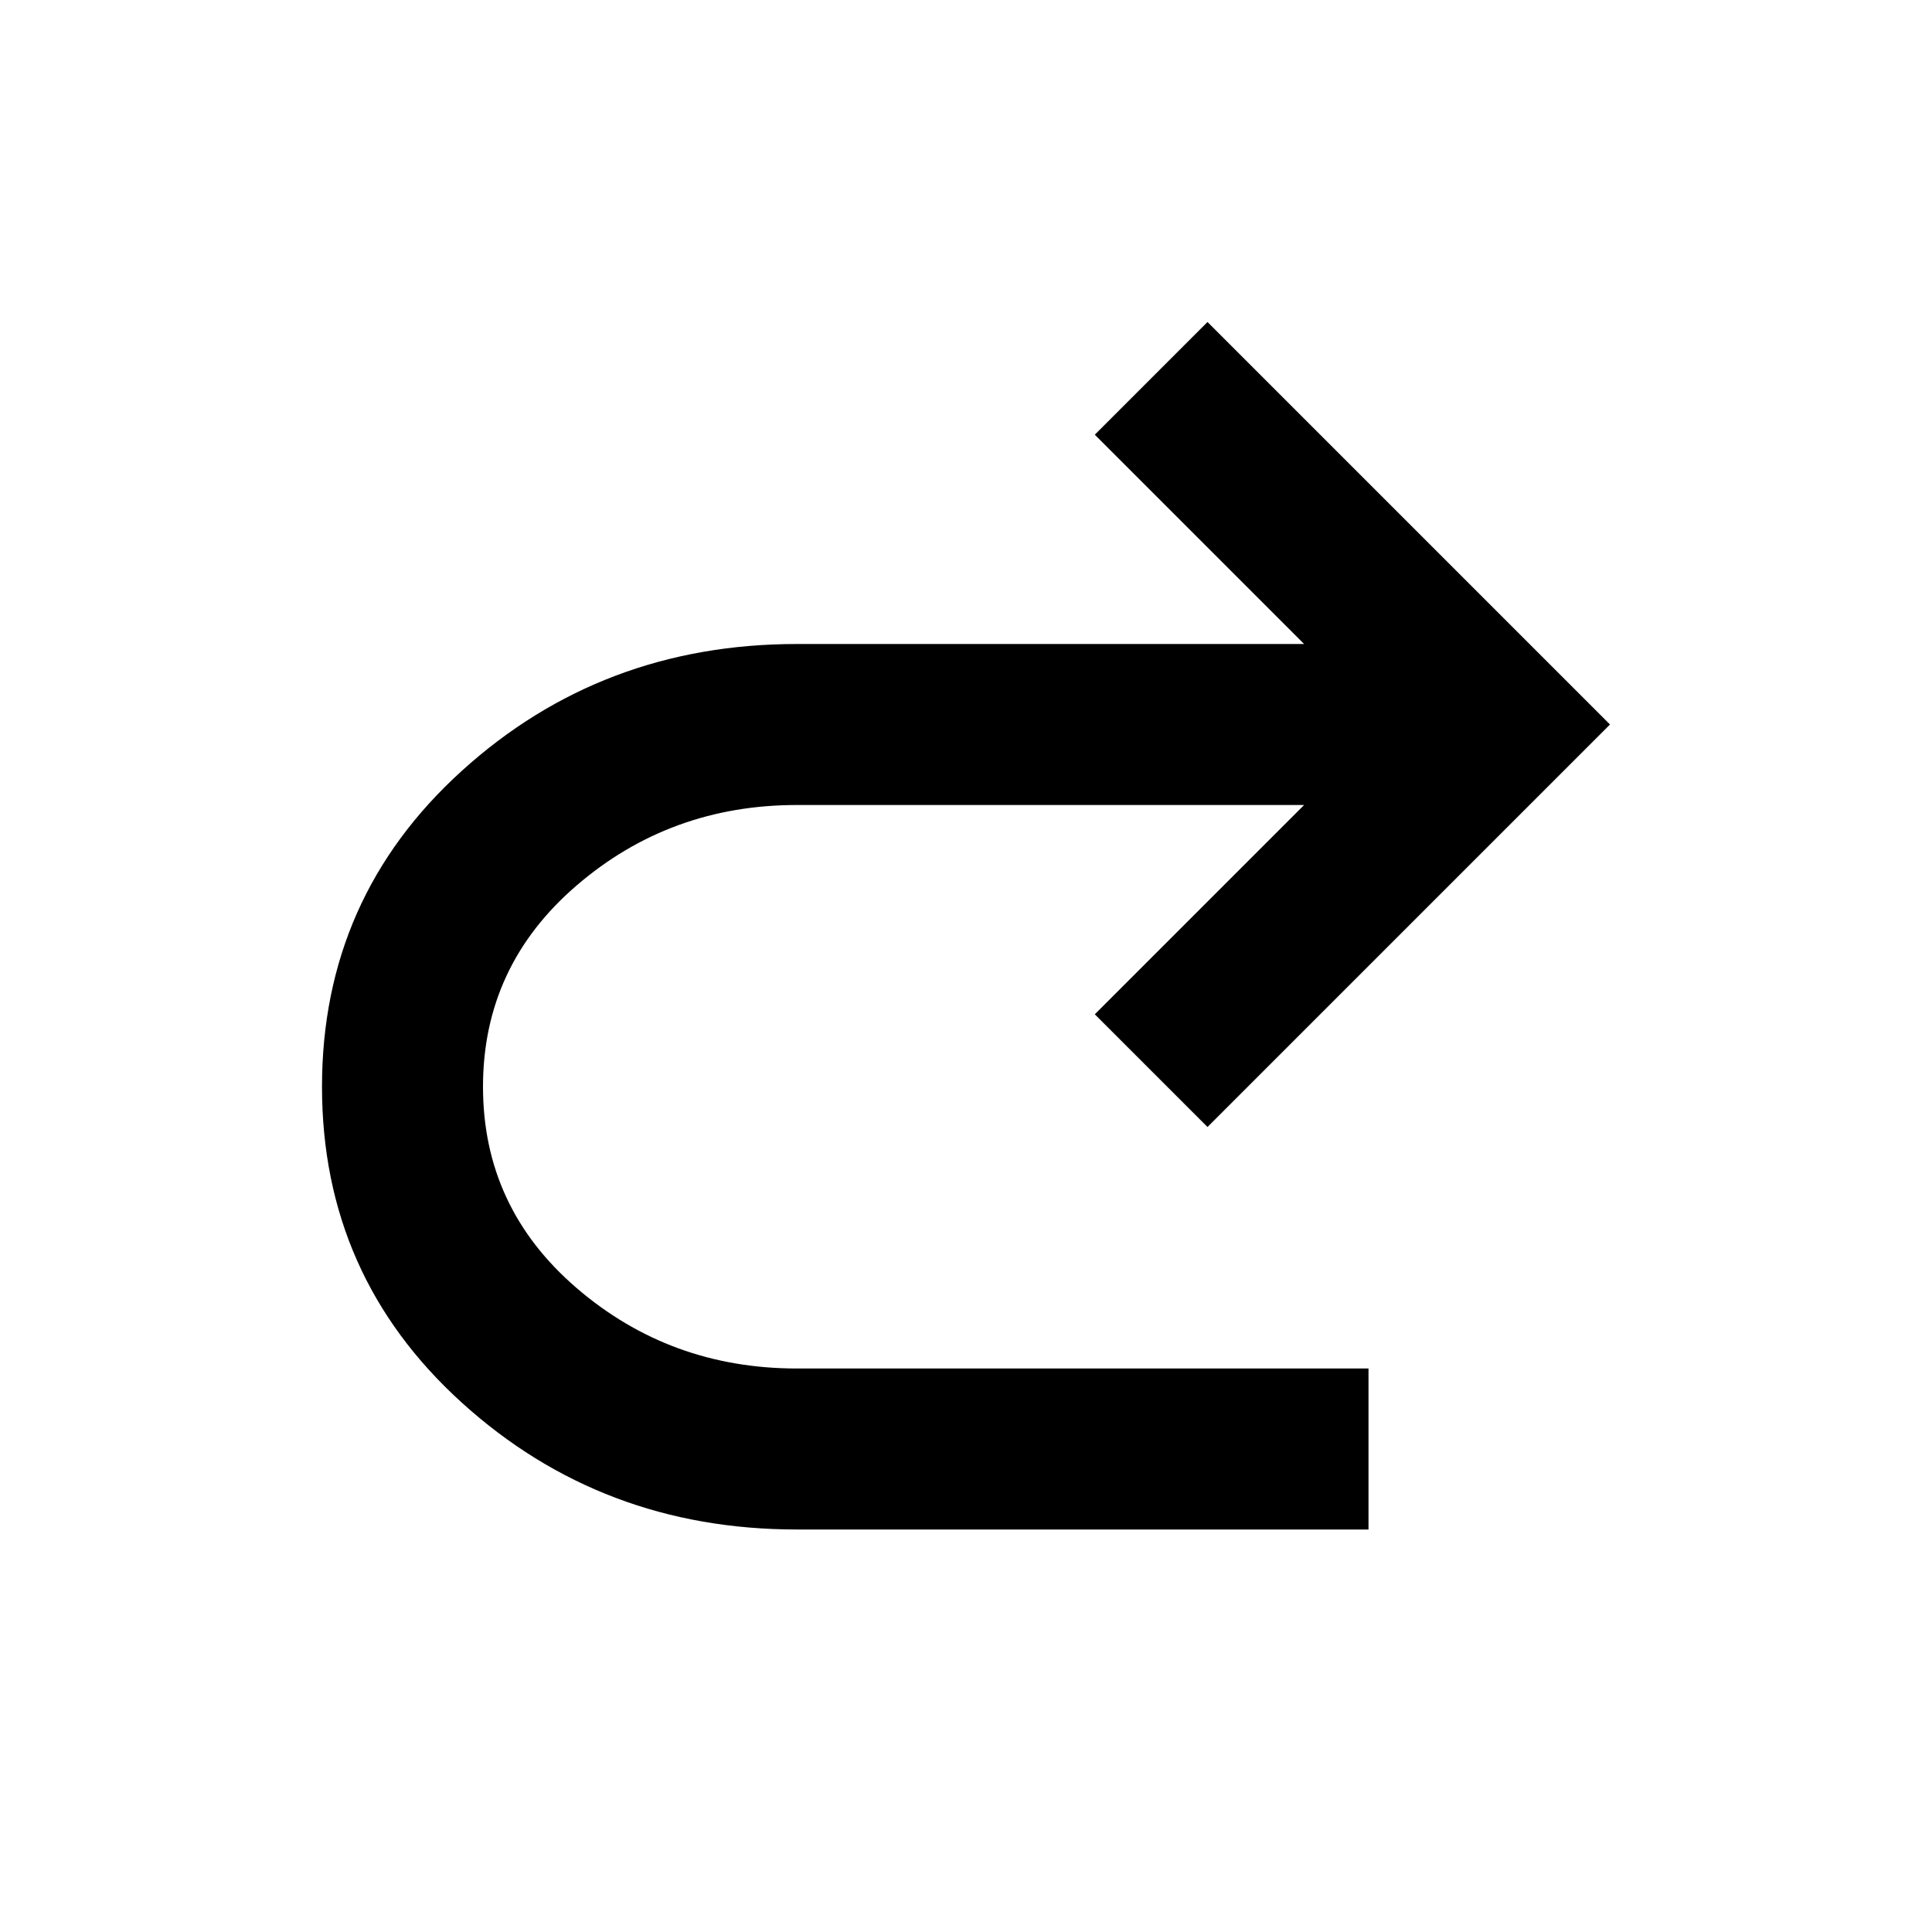
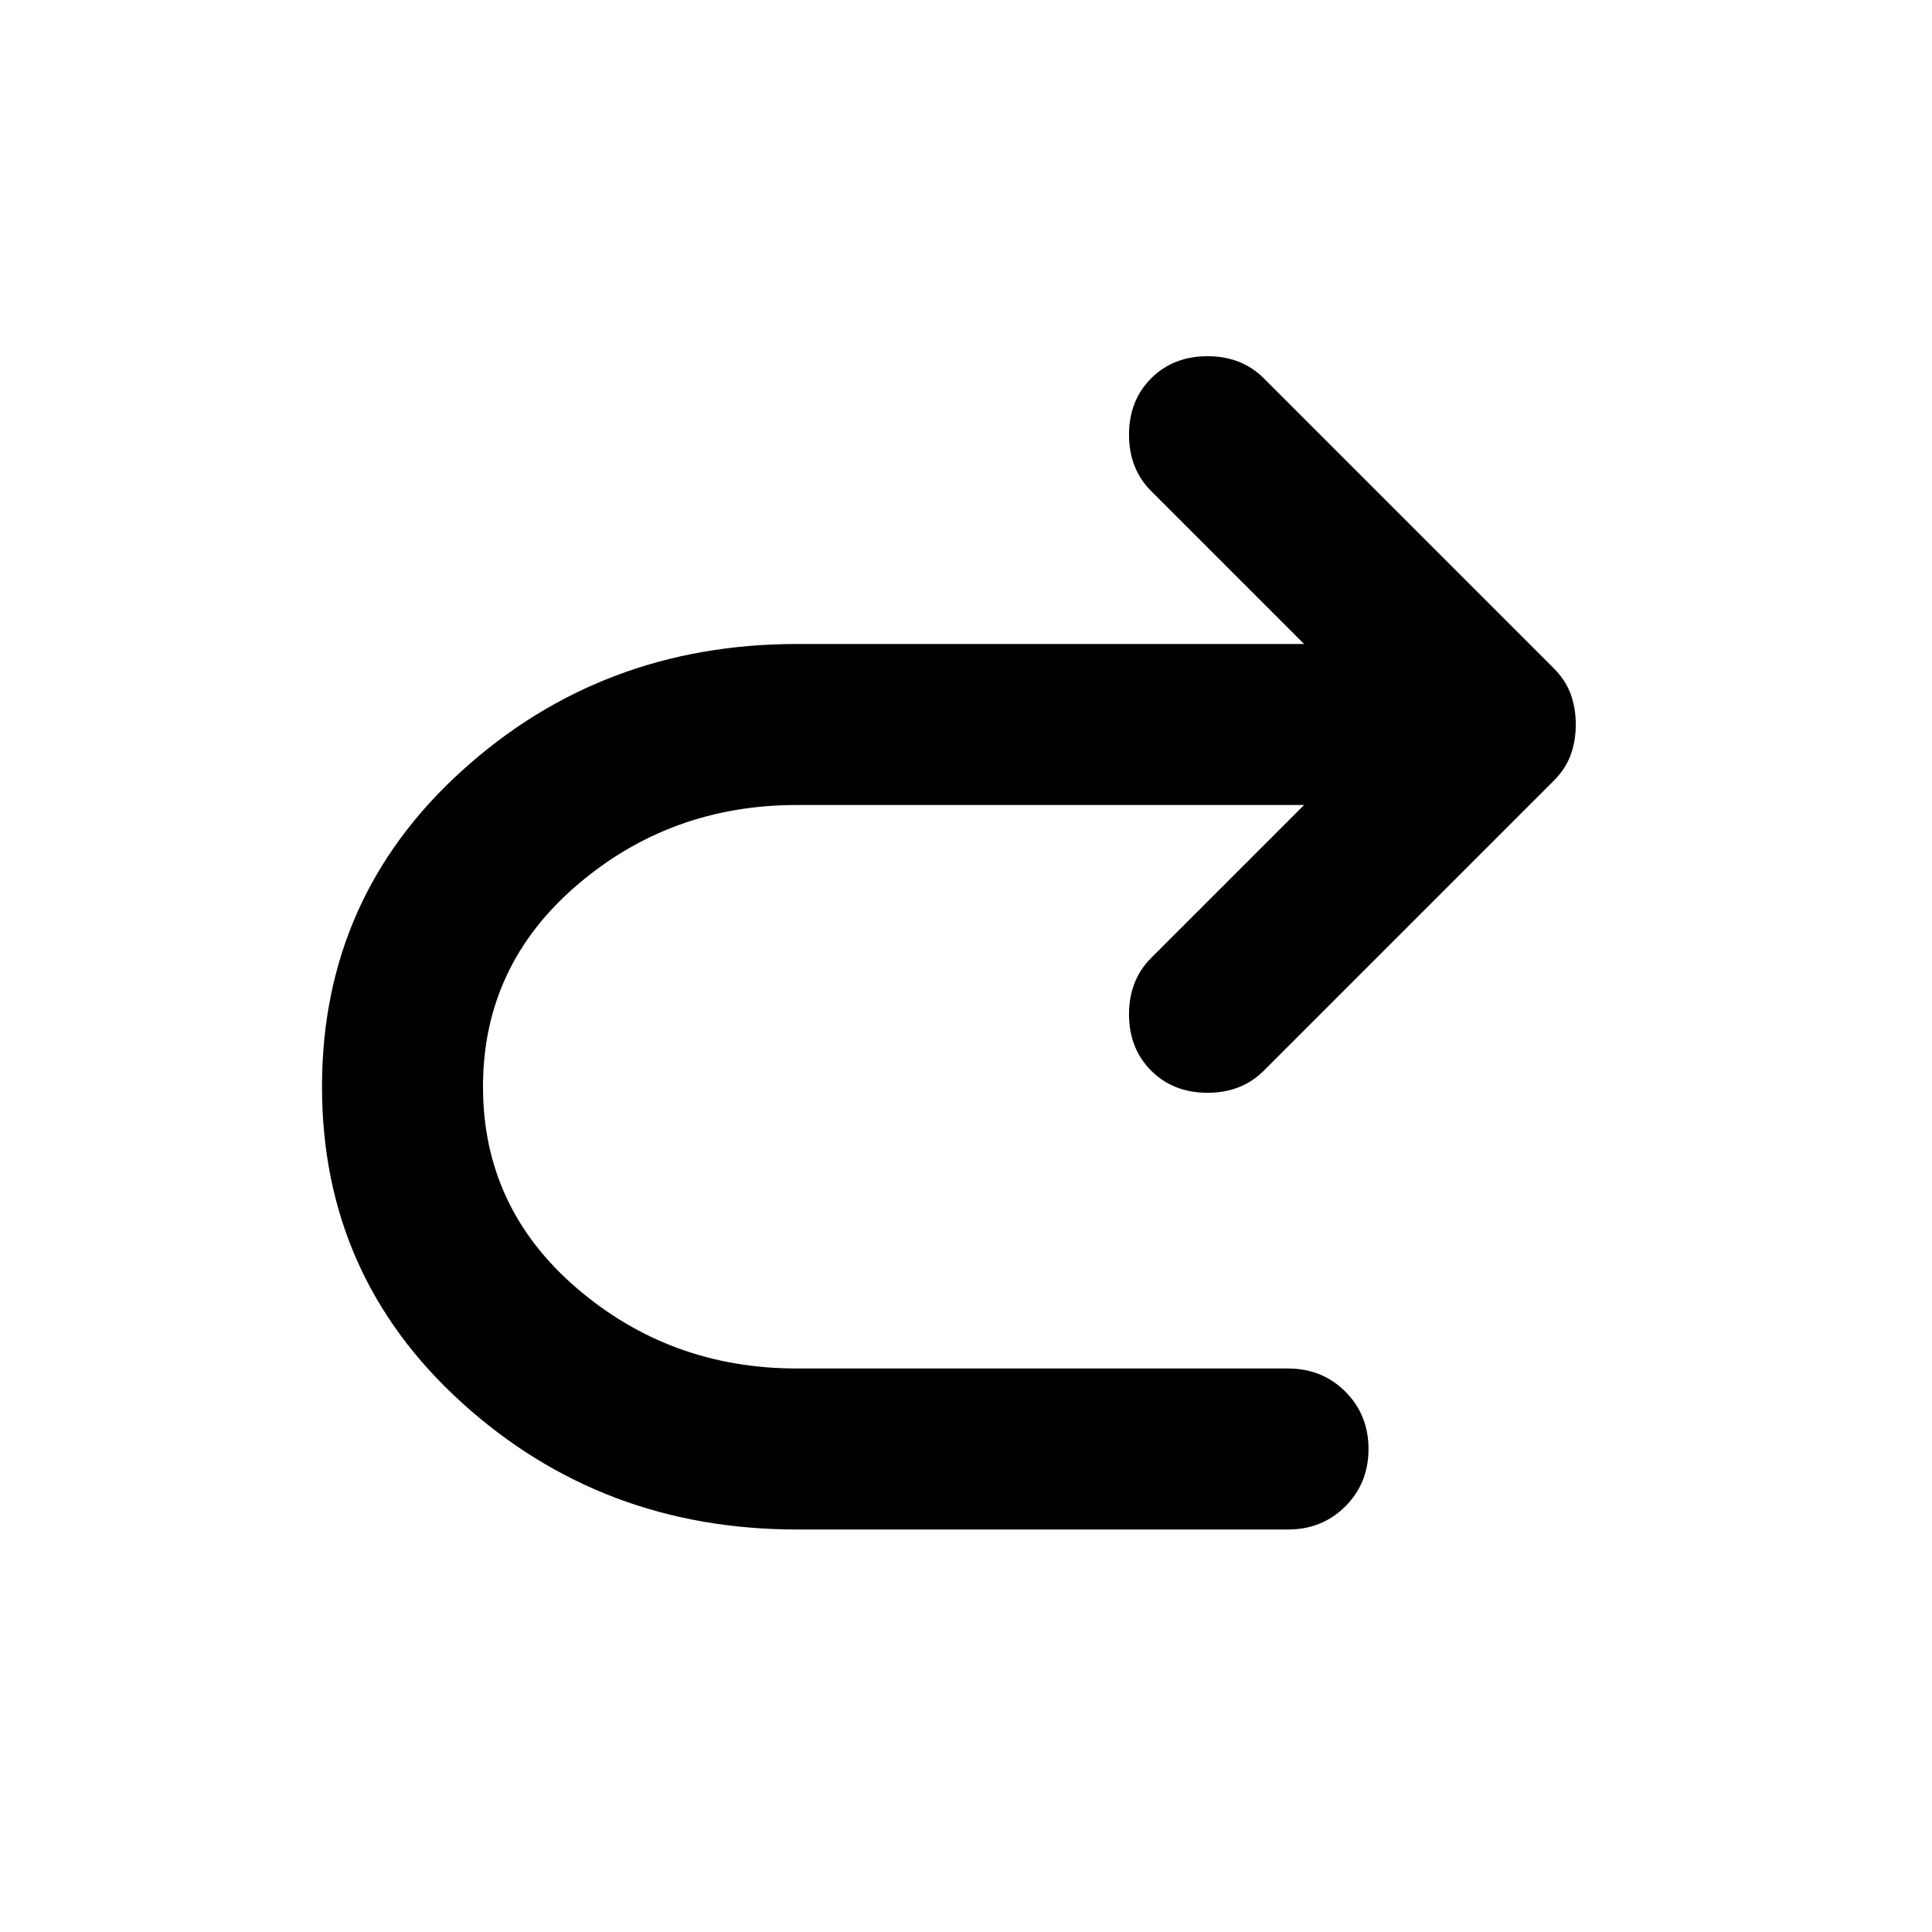
<svg xmlns="http://www.w3.org/2000/svg" height="24" viewBox="0 -960 960 960" width="24">
-   <path d="M396-200q-97 0-166.5-63T160-420q0-94 69.5-157T396-640h252L544-744l56-56 200 200-200 200-56-56 104-104H396q-63 0-109.5 40T240-420q0 60 46.5 100T396-280h284v80H396Z" />
+   <path d="M648-560H396q-63 0-109.5 40T240-420q0 60 46.5 100T396-280h244q17 0 28.5 11.5T680-240q0 17-11.5 28.5T640-200H396q-97 0-166.5-63T160-420q0-94 69.5-157T396-640h252l-76-76q-11-11-11-28t11-28q11-11 28-11t28 11l144 144q6 6 8.5 13t2.5 15q0 8-2.5 15t-8.5 13L628-428q-11 11-28 11t-28-11q-11-11-11-28t11-28l76-76Z" />
</svg>
